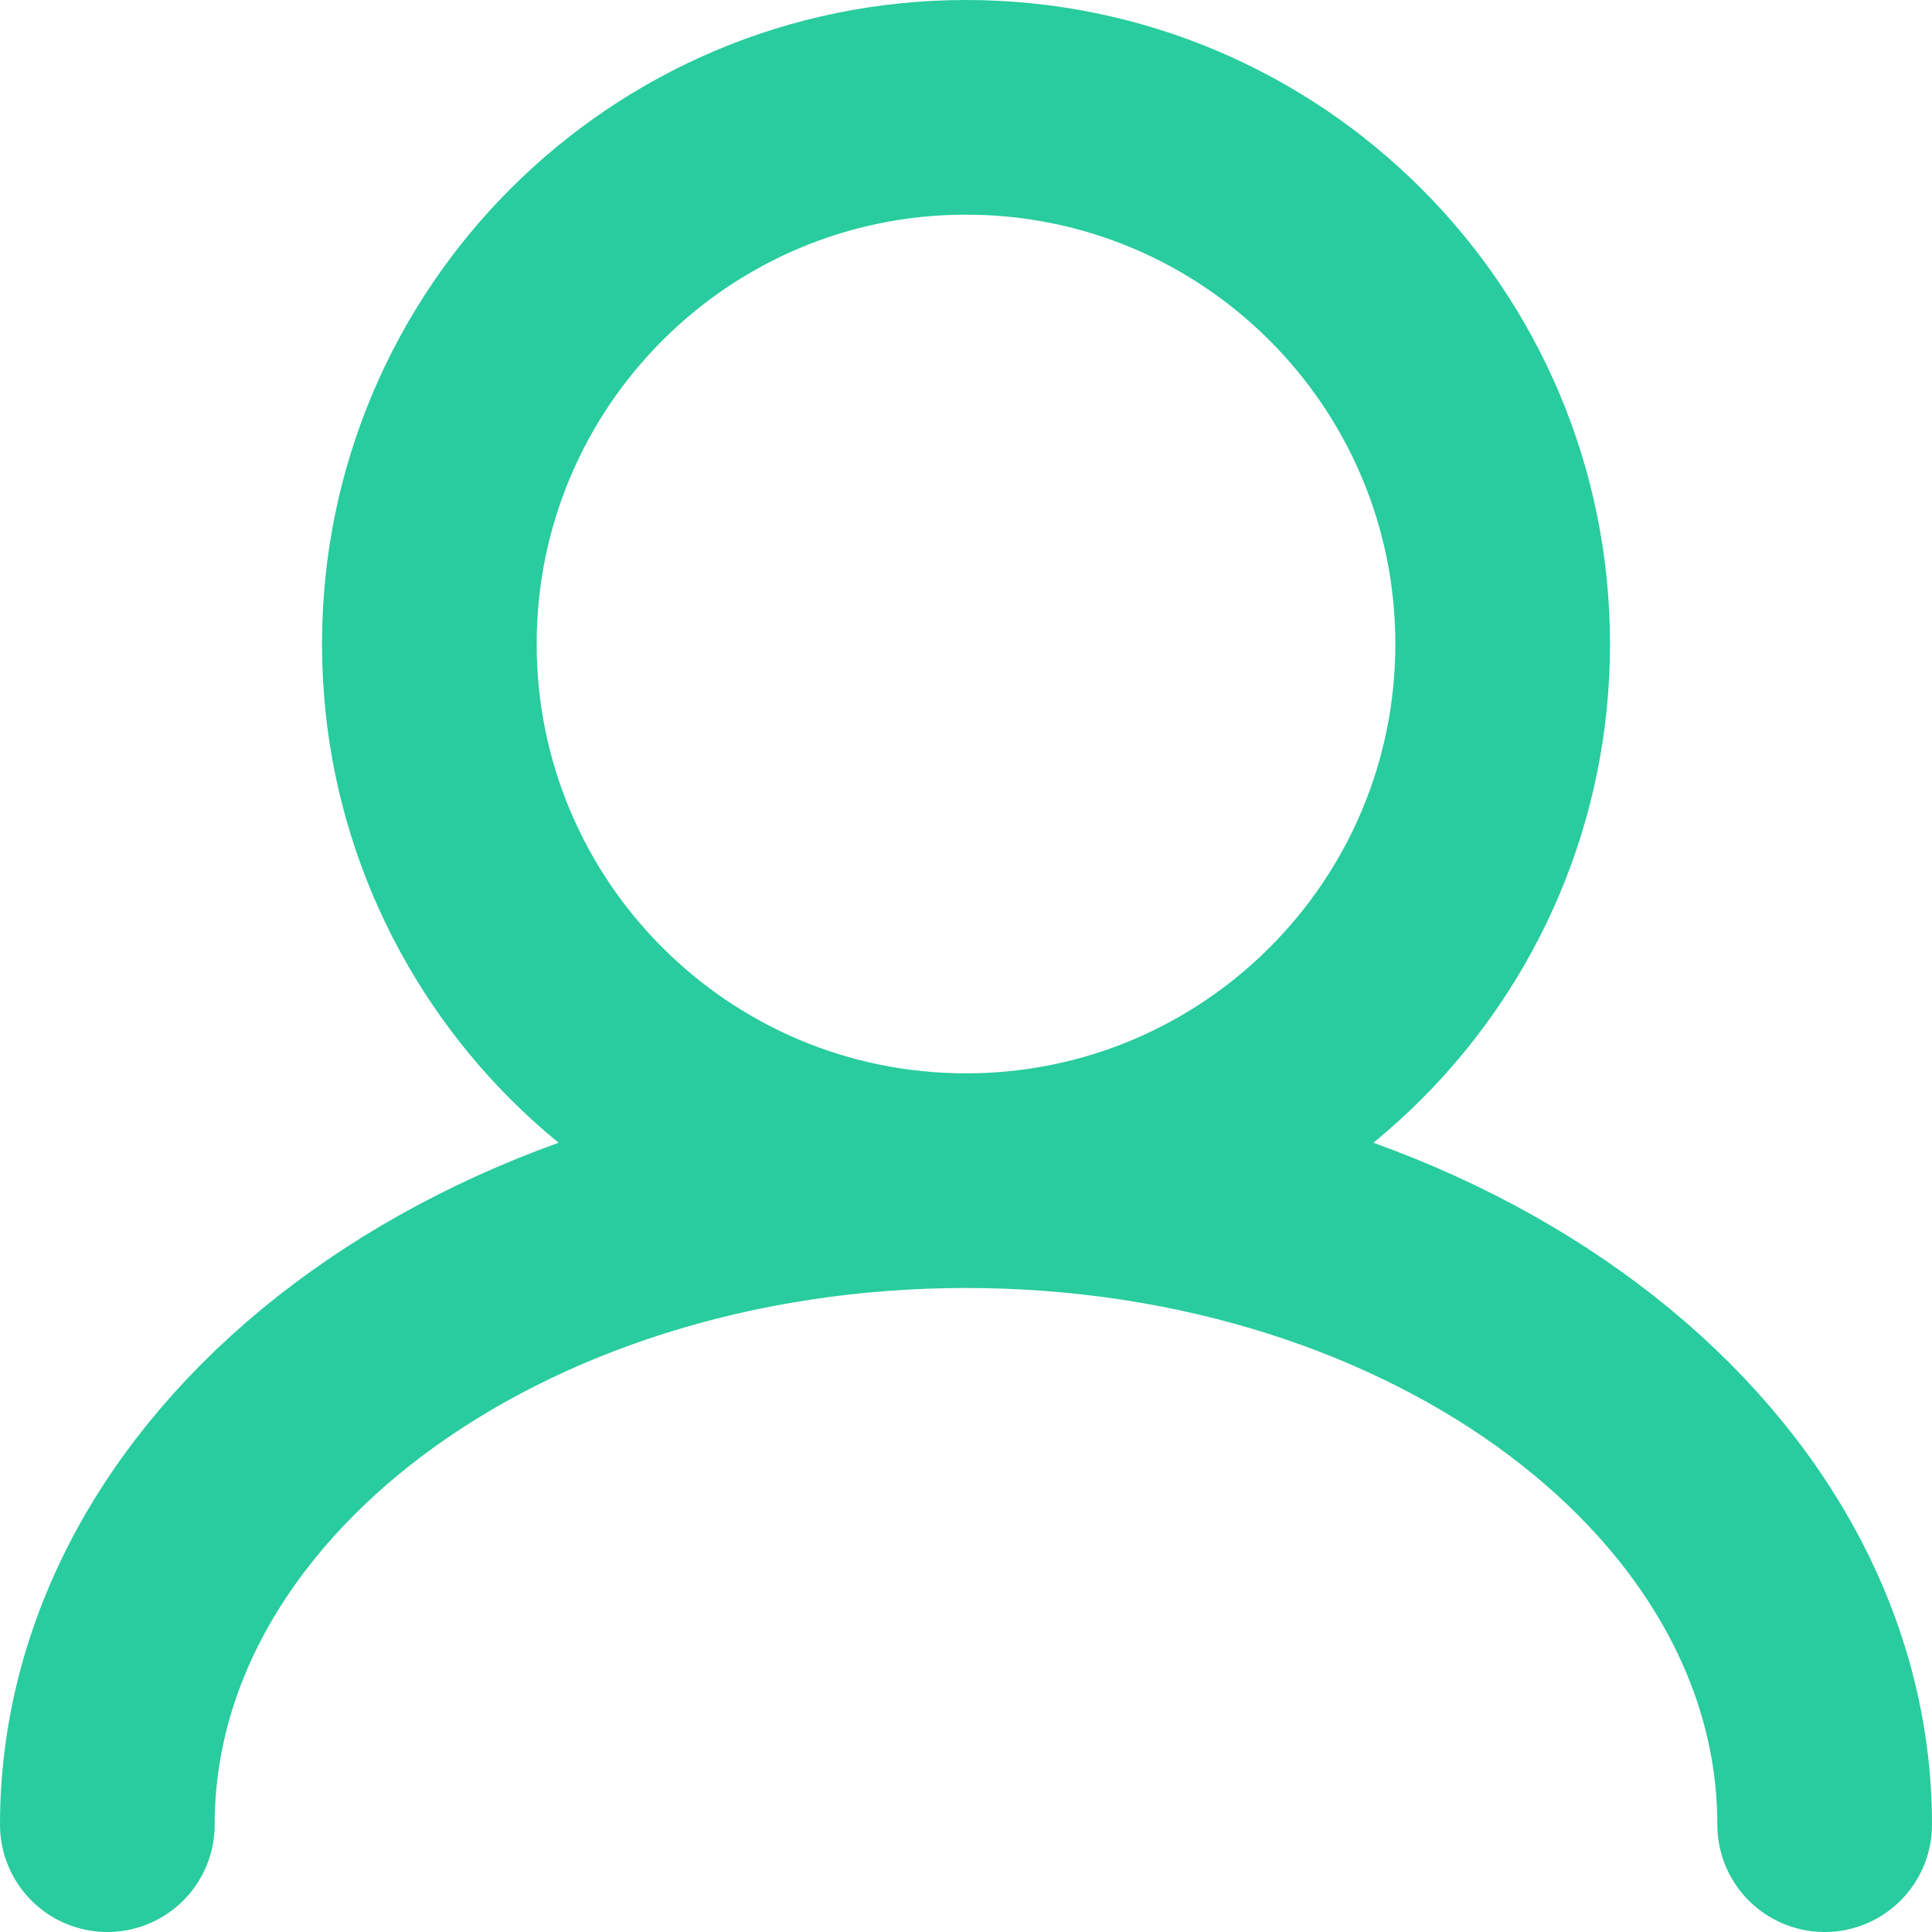
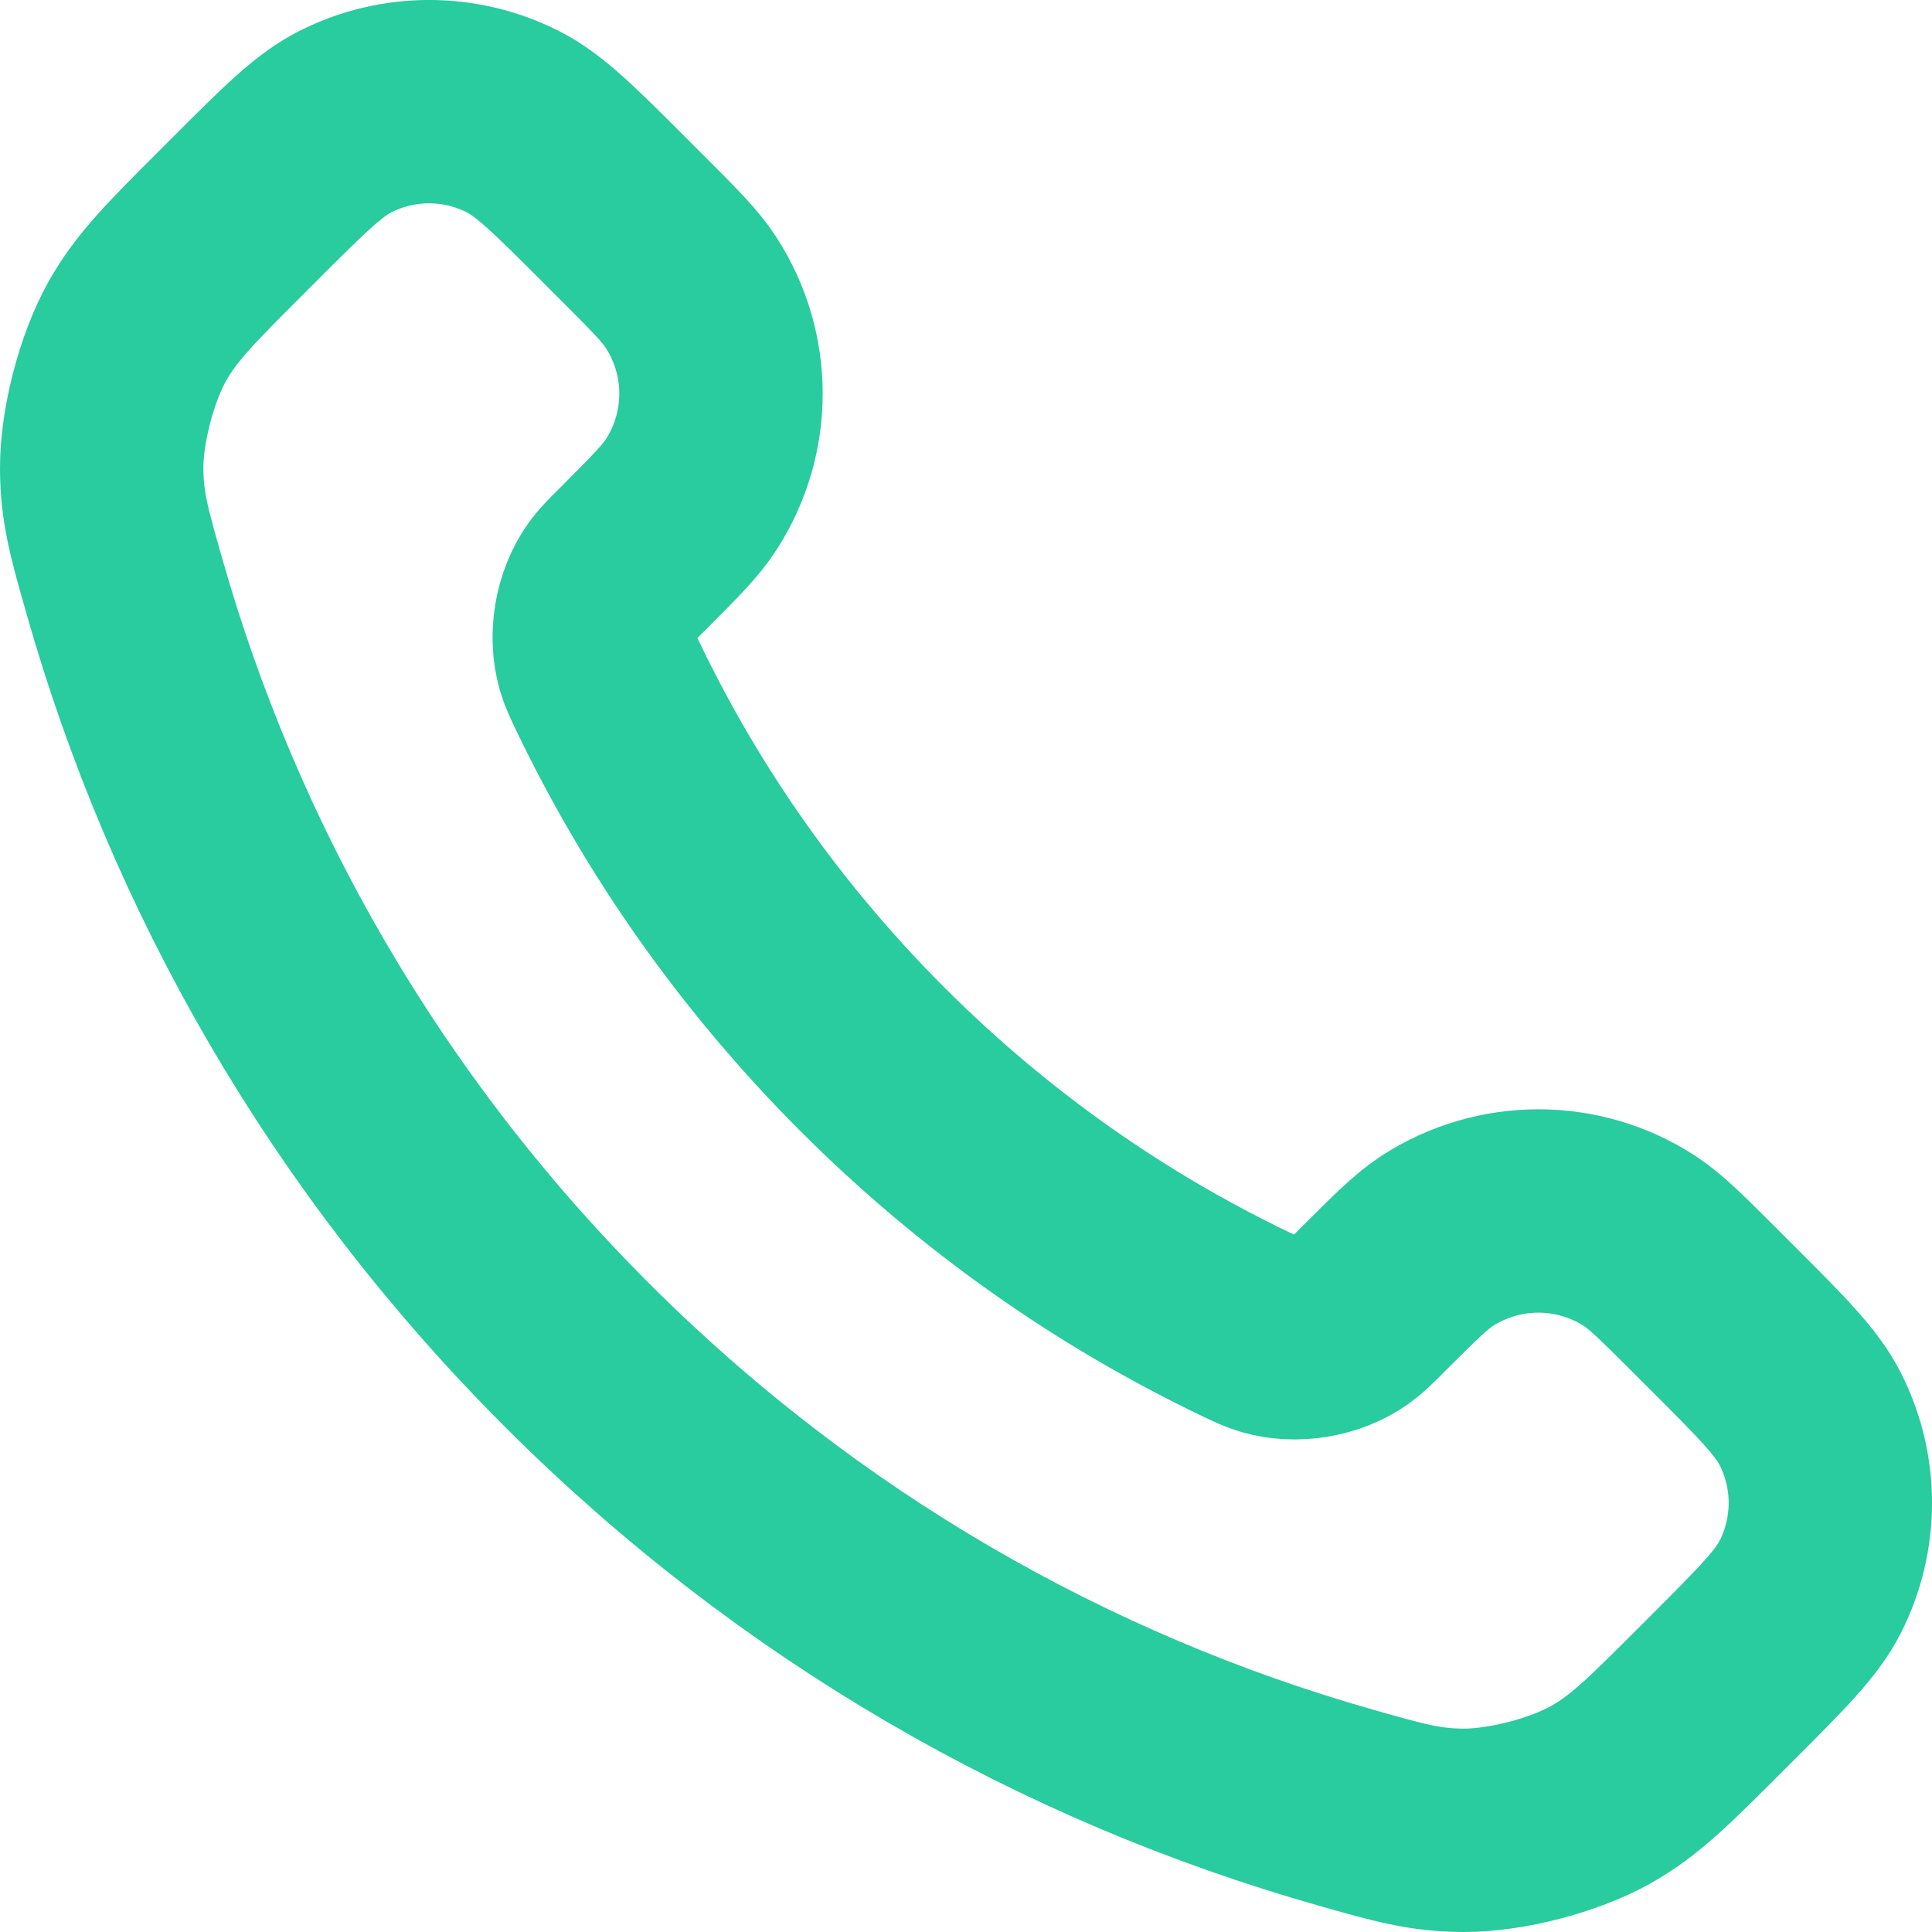
- <svg xmlns="http://www.w3.org/2000/svg" width="18" height="18" viewBox="0 0 18 18" fill="none">
-   <path d="M9 11C11.761 11 14 8.761 14 6C14 3.239 11.761 1 9 1C6.239 1 4 3.239 4 6C4 8.761 6.239 11 9 11ZM9 11C4.582 11 1 13.686 1 17M9 11C13.418 11 17 13.686 17 17" stroke="#28CC9E" stroke-width="2" stroke-linecap="round" />
+ <svg xmlns="http://www.w3.org/2000/svg" width="19" height="19" viewBox="0 0 19 19" fill="none">
+   <path d="M5.98 6.755C6.616 8.08 7.483 9.321 8.581 10.419C9.679 11.517 10.92 12.384 12.245 13.02C12.359 13.074 12.416 13.102 12.488 13.123C12.744 13.197 13.059 13.144 13.275 12.989C13.336 12.945 13.389 12.893 13.493 12.788C13.813 12.469 13.972 12.309 14.133 12.204C14.739 11.811 15.52 11.811 16.125 12.204C16.286 12.309 16.445 12.469 16.765 12.788L16.943 12.966C17.429 13.452 17.671 13.694 17.803 13.955C18.066 14.474 18.066 15.086 17.803 15.605C17.671 15.866 17.429 16.108 16.943 16.594L16.799 16.738C16.315 17.222 16.073 17.464 15.744 17.649C15.379 17.854 14.812 18.001 14.393 18C14.016 17.999 13.758 17.926 13.242 17.779C10.471 16.993 7.856 15.508 5.674 13.326C3.492 11.145 2.007 8.529 1.221 5.757C1.074 5.242 1.001 4.984 1 4.607C0.999 4.188 1.146 3.621 1.351 3.256C1.536 2.927 1.778 2.685 2.262 2.201L2.406 2.057C2.892 1.571 3.134 1.329 3.395 1.197C3.914 0.934 4.526 0.934 5.045 1.197C5.305 1.329 5.548 1.571 6.034 2.057L6.212 2.235C6.531 2.554 6.691 2.714 6.795 2.875C7.189 3.481 7.189 4.261 6.795 4.867C6.691 5.028 6.531 5.187 6.212 5.507C6.107 5.611 6.055 5.663 6.011 5.725C5.856 5.941 5.803 6.256 5.877 6.512C5.898 6.584 5.926 6.641 5.98 6.755Z" stroke="#28CC9E" stroke-width="2" stroke-linecap="round" stroke-linejoin="round" />
</svg>
